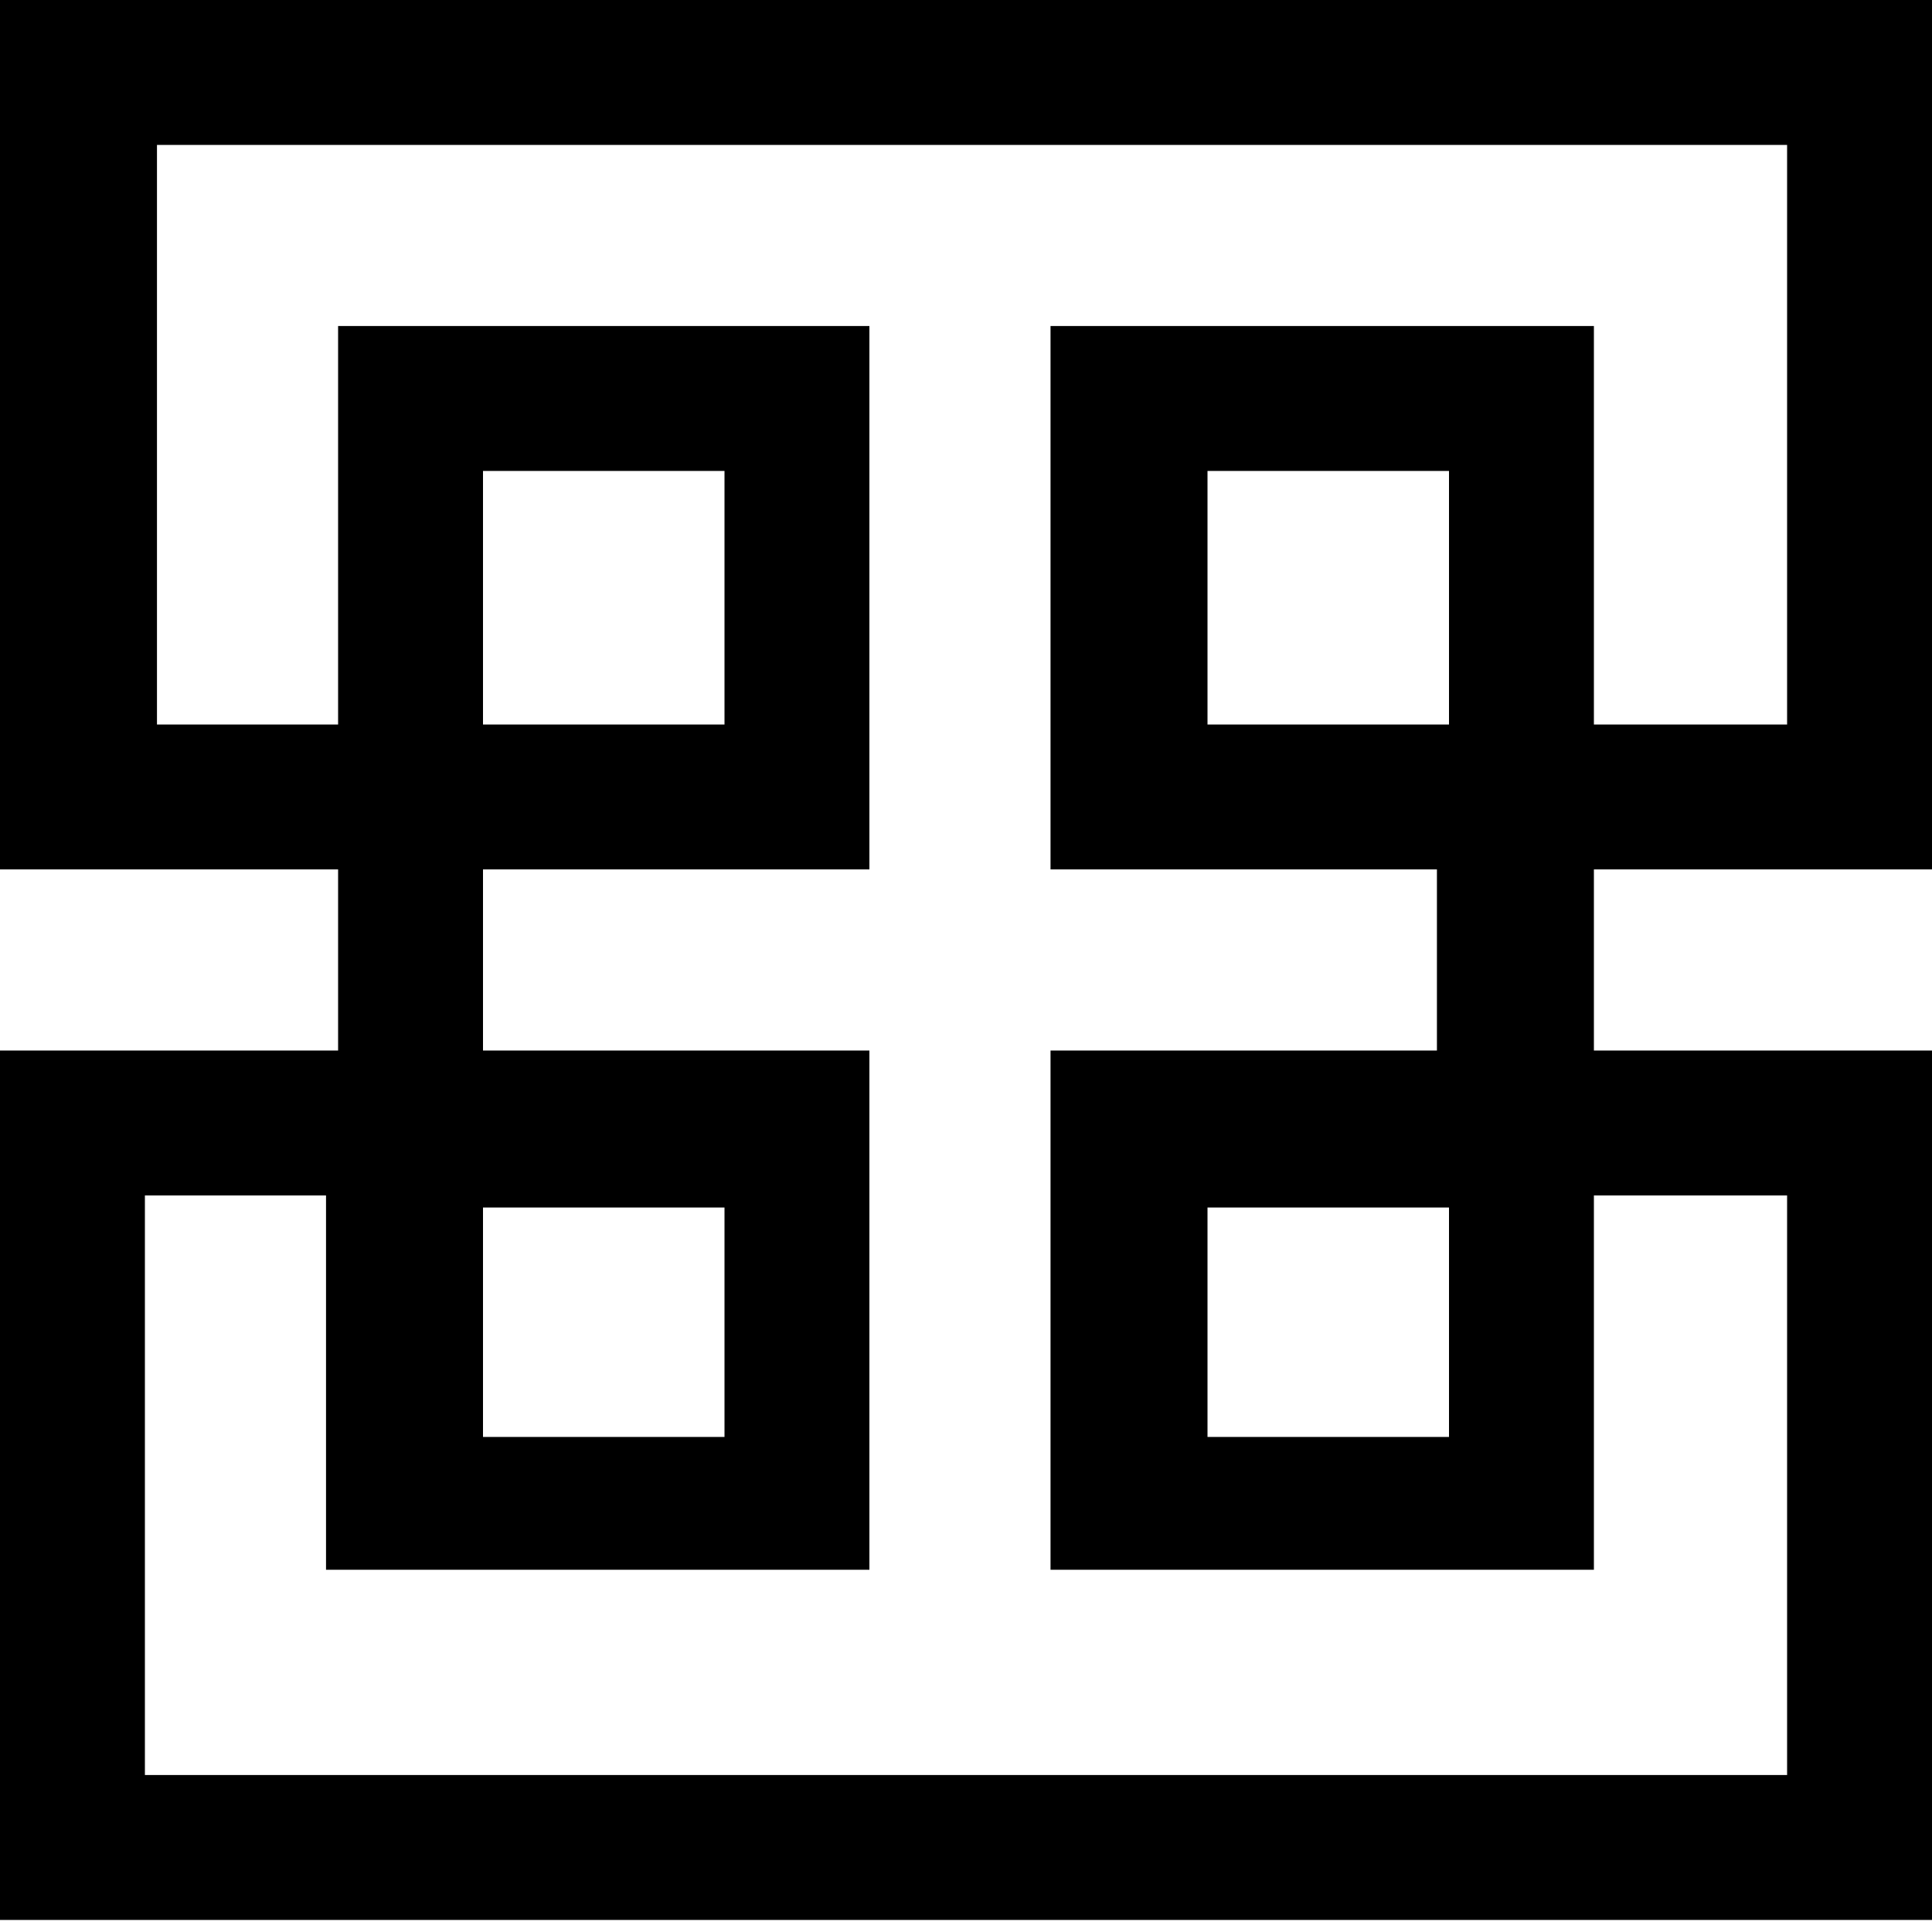
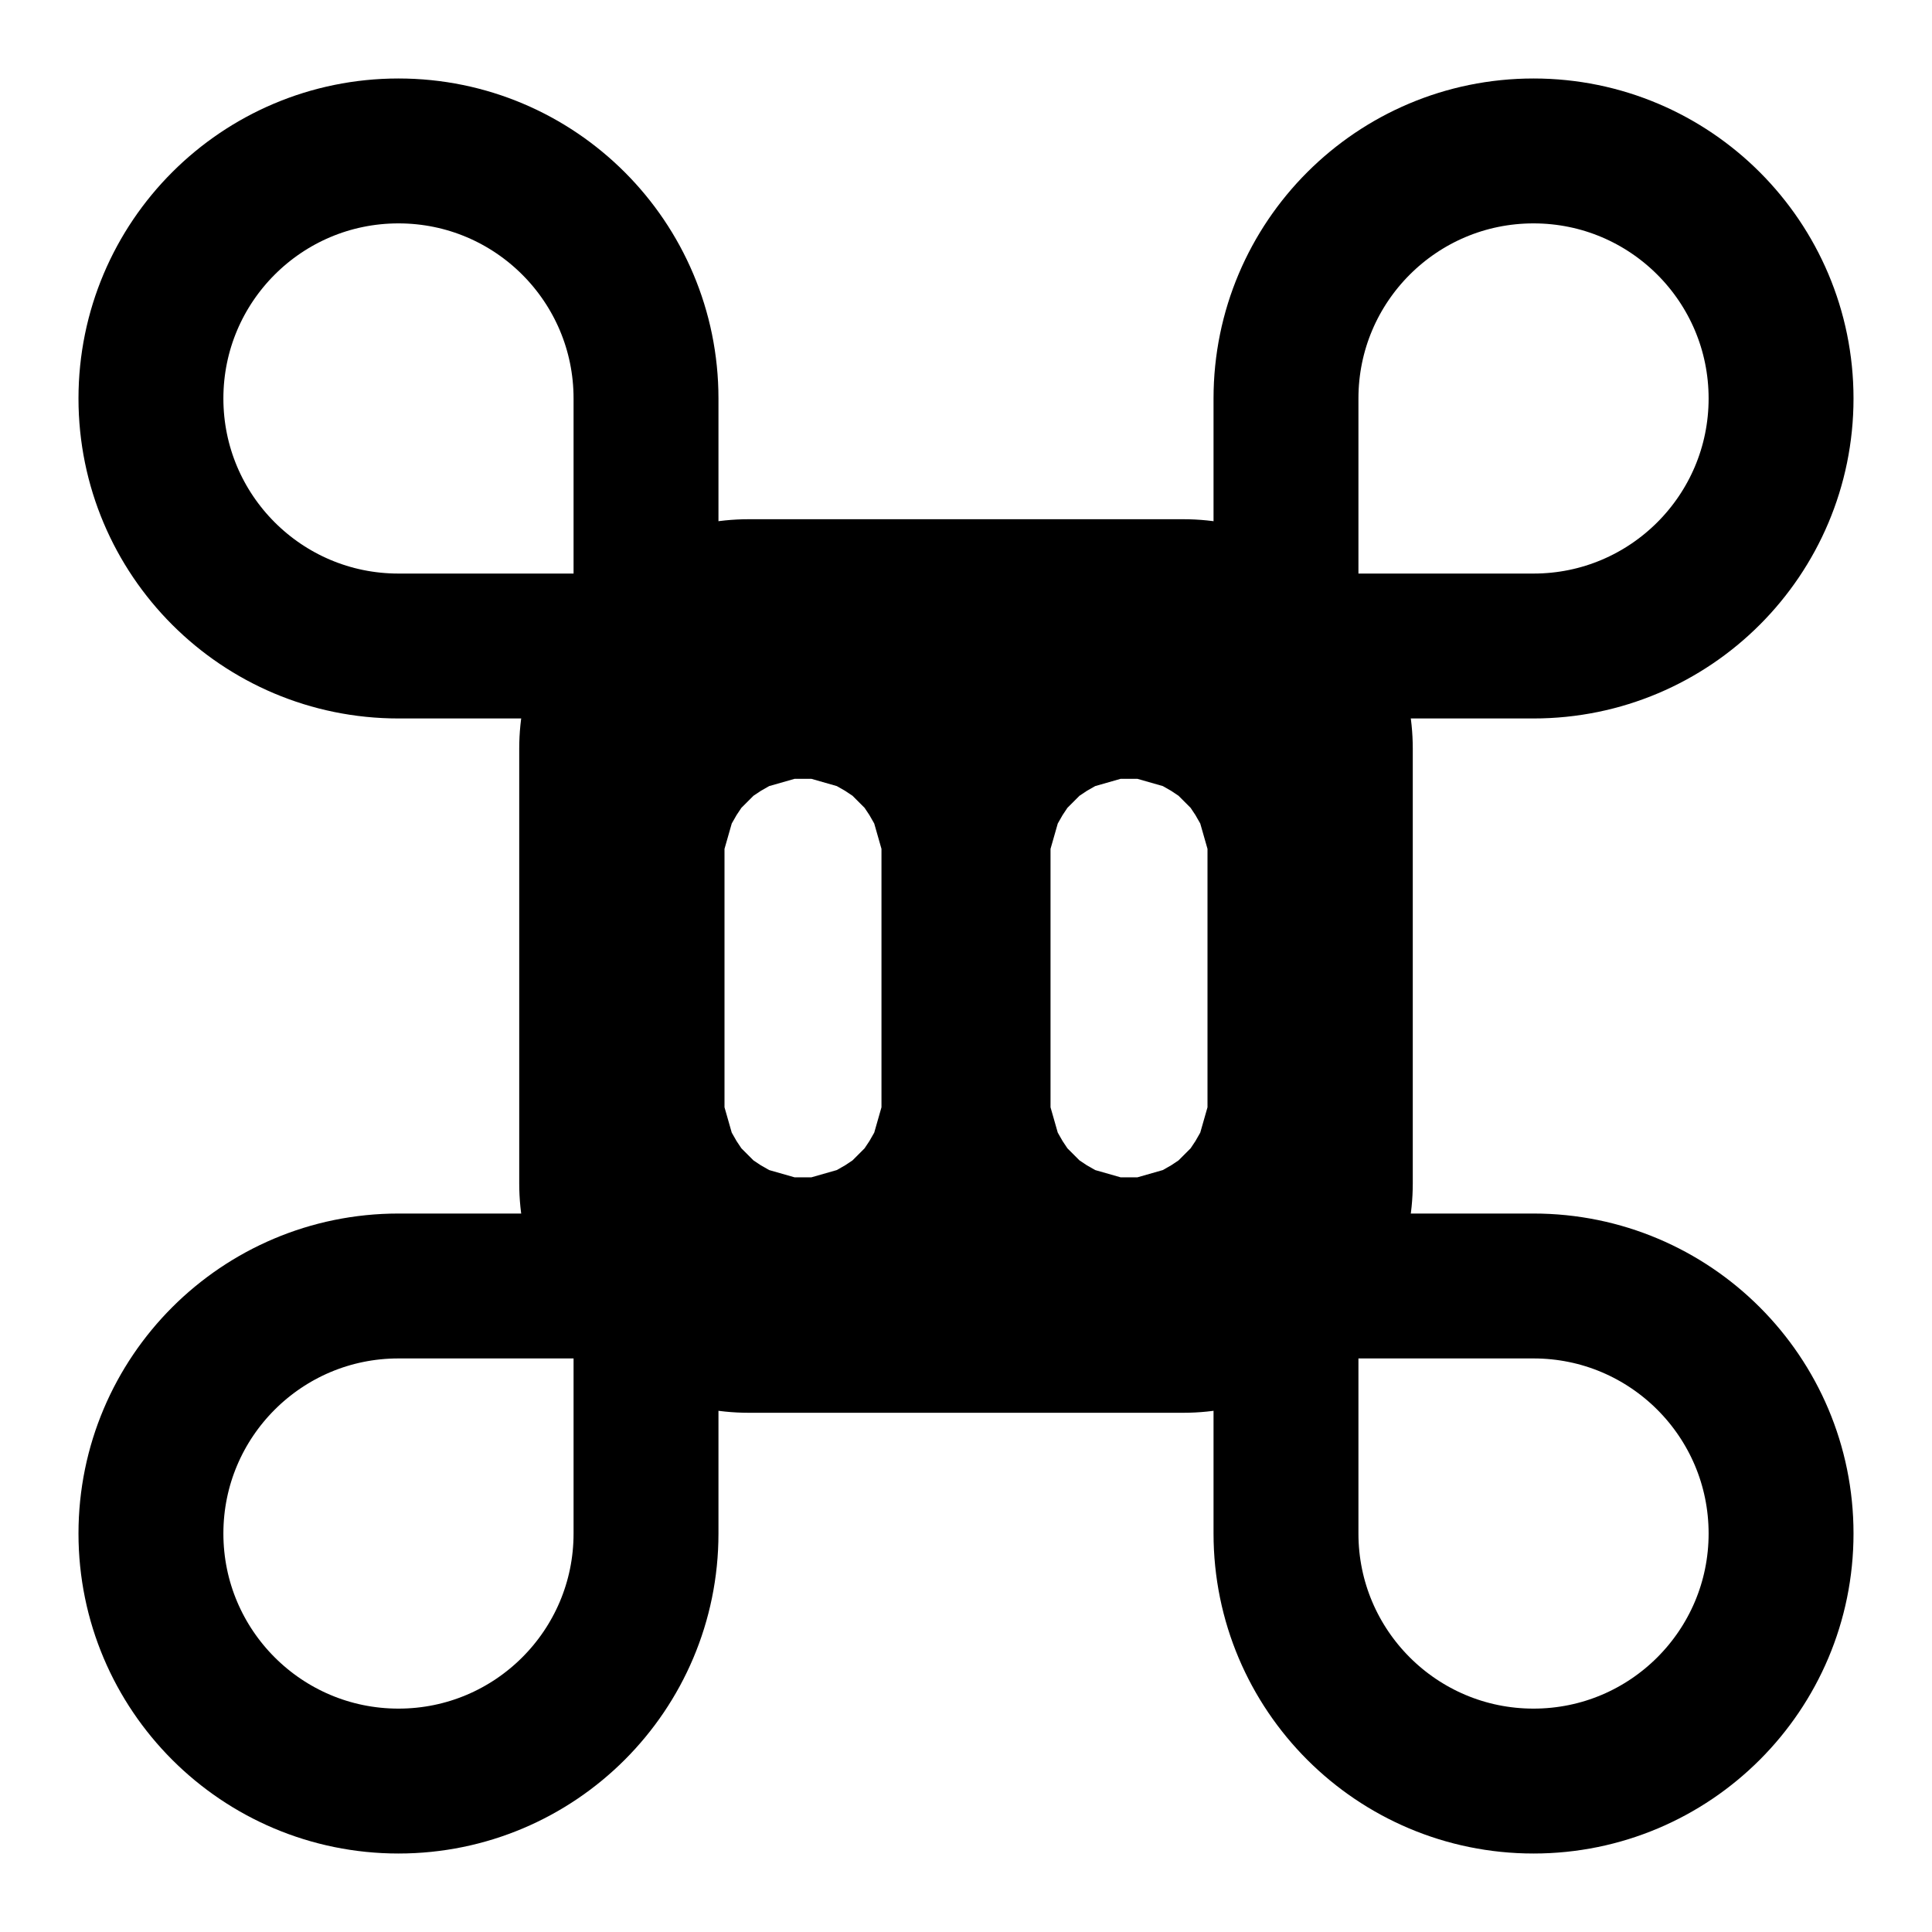
<svg xmlns="http://www.w3.org/2000/svg" version="1.1" viewBox="0 0 16 16">
-   <path fill="currentColor" d="M4,10h2v1.9h-2s0-1.9,0-1.9ZM10,10h2v1.9h-2s0-1.9,0-1.9ZM4,3.9h2v2.1h-2v-2.1ZM10,3.9h2v2.1h-2v-2.1ZM1.2,1.2h13.6v4.8h-1.6v-3.3h-4.5v4.5h3.2v1.5h-3.2v4.3h4.5v-3.1h1.6v4.8H1.2v-4.8h1.5v3.1h4.5v-4.3h-3.2v-1.5h3.2V2.7H2.8v3.3h-1.5V1.2ZM0,0v7.2h2.8v1.5H0v7.2h16v-7.2h-2.8v-1.5h2.8V0H0Z" />
+   <path fill="none" stroke="#000" stroke-width="1.2" d="M10.9,5.35H12.7A2.05,2.05 0 1 0 10.65,3.3V5.1M10.65,10.9V12.7A2.05,2.05 0 1 0 12.7,10.65H10.9M5.1,10.65H3.3A2.05,2.05 0 1 0 5.35,12.7V10.9M5.35,5.1V3.3A2.05,2.05 0 1 0 3.3,5.35H5.1" />
+   <path fill="#000" fill-rule="evenodd" d="M6.2,4.3H9.8A1.9,1.9 0 0 1 11.7,6.2V9.8A1.9,1.9 0 0 1 9.8,11.7H6.2A1.9,1.9 0 0 1 4.3,9.8V6.2A1.9,1.9 0 0 1 6.2,4.3ZM6,7.1L6,7.03L6.02,6.96L6.04,6.89L6.06,6.82L6.1,6.75L6.14,6.69L6.19,6.64L6.24,6.59L6.3,6.55L6.37,6.51L6.44,6.49L6.51,6.47L6.58,6.45L6.65,6.45L6.72,6.45L6.79,6.47L6.86,6.49L6.93,6.51L7,6.55L7.06,6.59L7.11,6.64L7.16,6.69L7.2,6.75L7.24,6.82L7.26,6.89L7.28,6.96L7.3,7.03L7.3,7.1L7.3,9.1L7.3,9.17L7.28,9.24L7.26,9.31L7.24,9.38L7.2,9.45L7.16,9.51L7.11,9.56L7.06,9.61L7,9.65L6.93,9.69L6.86,9.71L6.79,9.73L6.72,9.75L6.65,9.75L6.58,9.75L6.51,9.73L6.44,9.71L6.37,9.69L6.3,9.65L6.24,9.61L6.19,9.56L6.14,9.51L6.1,9.45L6.06,9.38L6.04,9.31L6.02,9.24L6,9.17L6,9.1ZM8.7,7.1L8.7,7.03L8.72,6.96L8.74,6.89L8.76,6.82L8.8,6.75L8.84,6.69L8.89,6.64L8.94,6.59L9,6.55L9.07,6.51L9.14,6.49L9.21,6.47L9.28,6.45L9.35,6.45L9.42,6.45L9.49,6.47L9.56,6.49L9.63,6.51L9.7,6.55L9.76,6.59L9.81,6.64L9.86,6.69L9.9,6.75L9.94,6.82L9.96,6.89L9.98,6.96L10,7.03L10,7.1L10,9.1L10,9.17L9.98,9.24L9.96,9.31L9.94,9.38L9.9,9.45L9.86,9.51L9.81,9.56L9.76,9.61L9.7,9.65L9.63,9.69L9.56,9.71L9.49,9.73L9.42,9.75L9.35,9.75L9.28,9.75L9.21,9.73L9.14,9.71L9.07,9.69L9,9.65L8.94,9.61L8.89,9.56L8.84,9.51L8.8,9.45L8.76,9.38L8.74,9.31L8.72,9.24L8.7,9.17L8.7,9.1Z" />
</svg>
